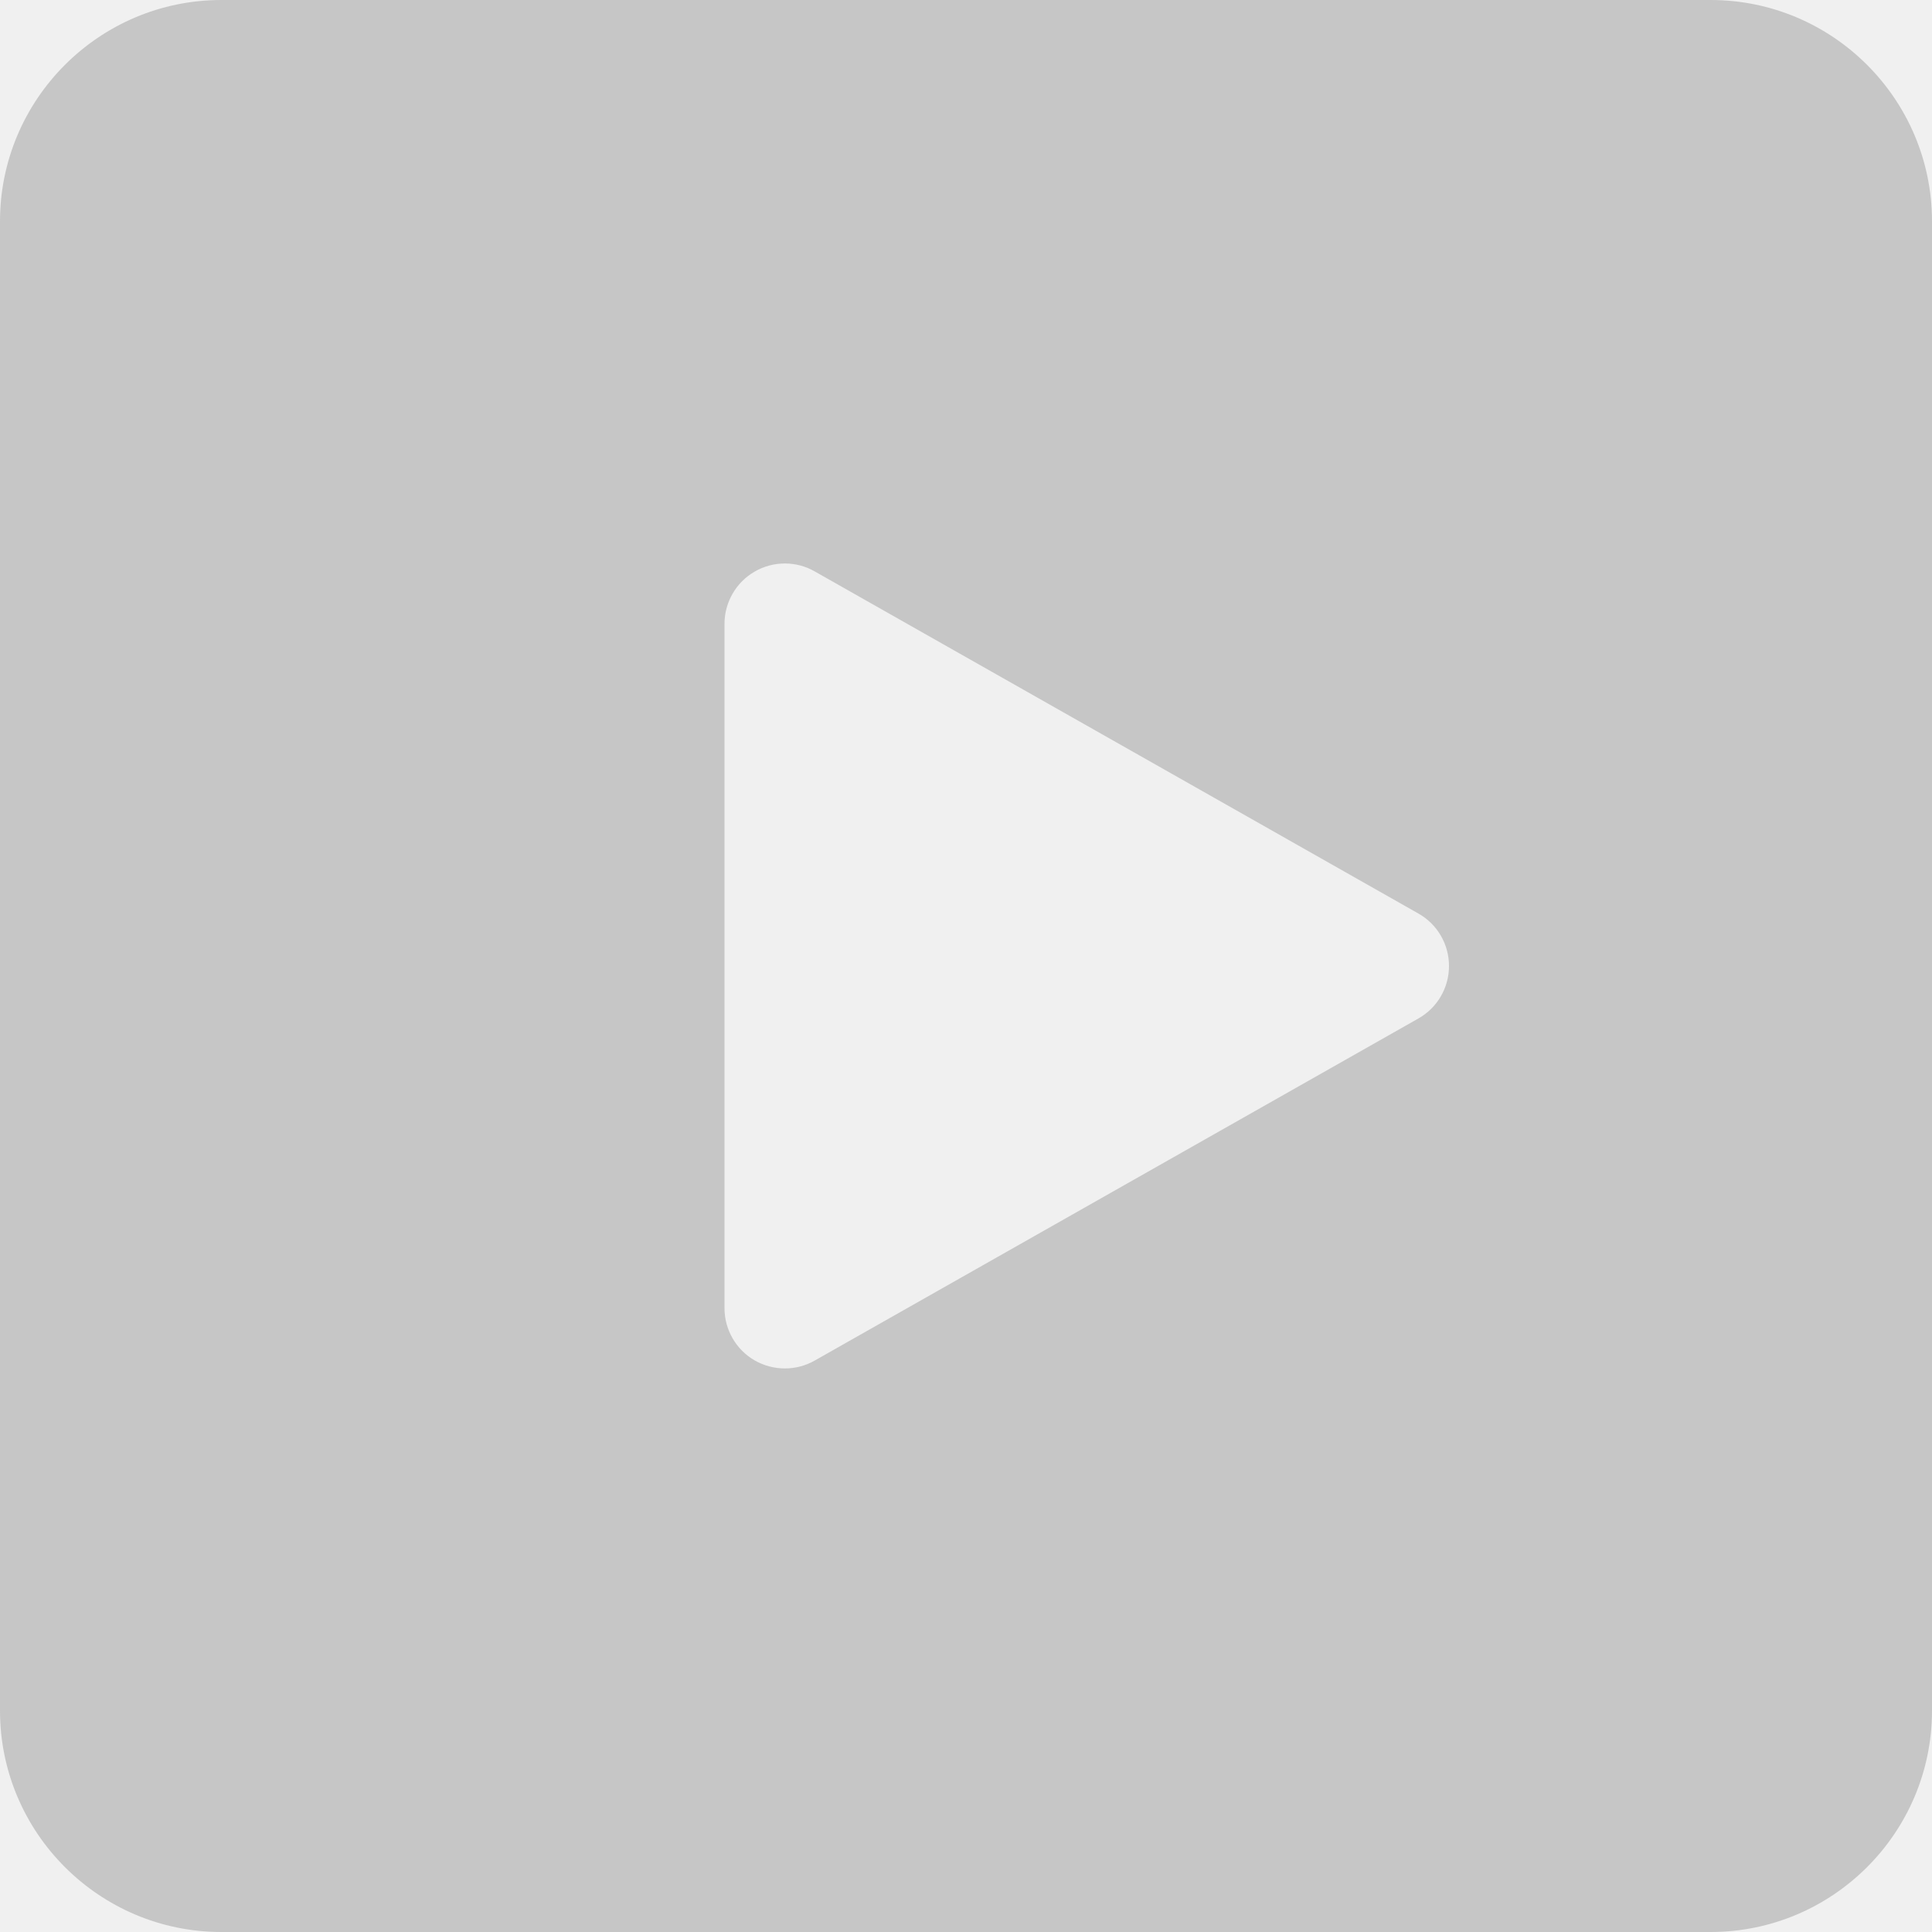
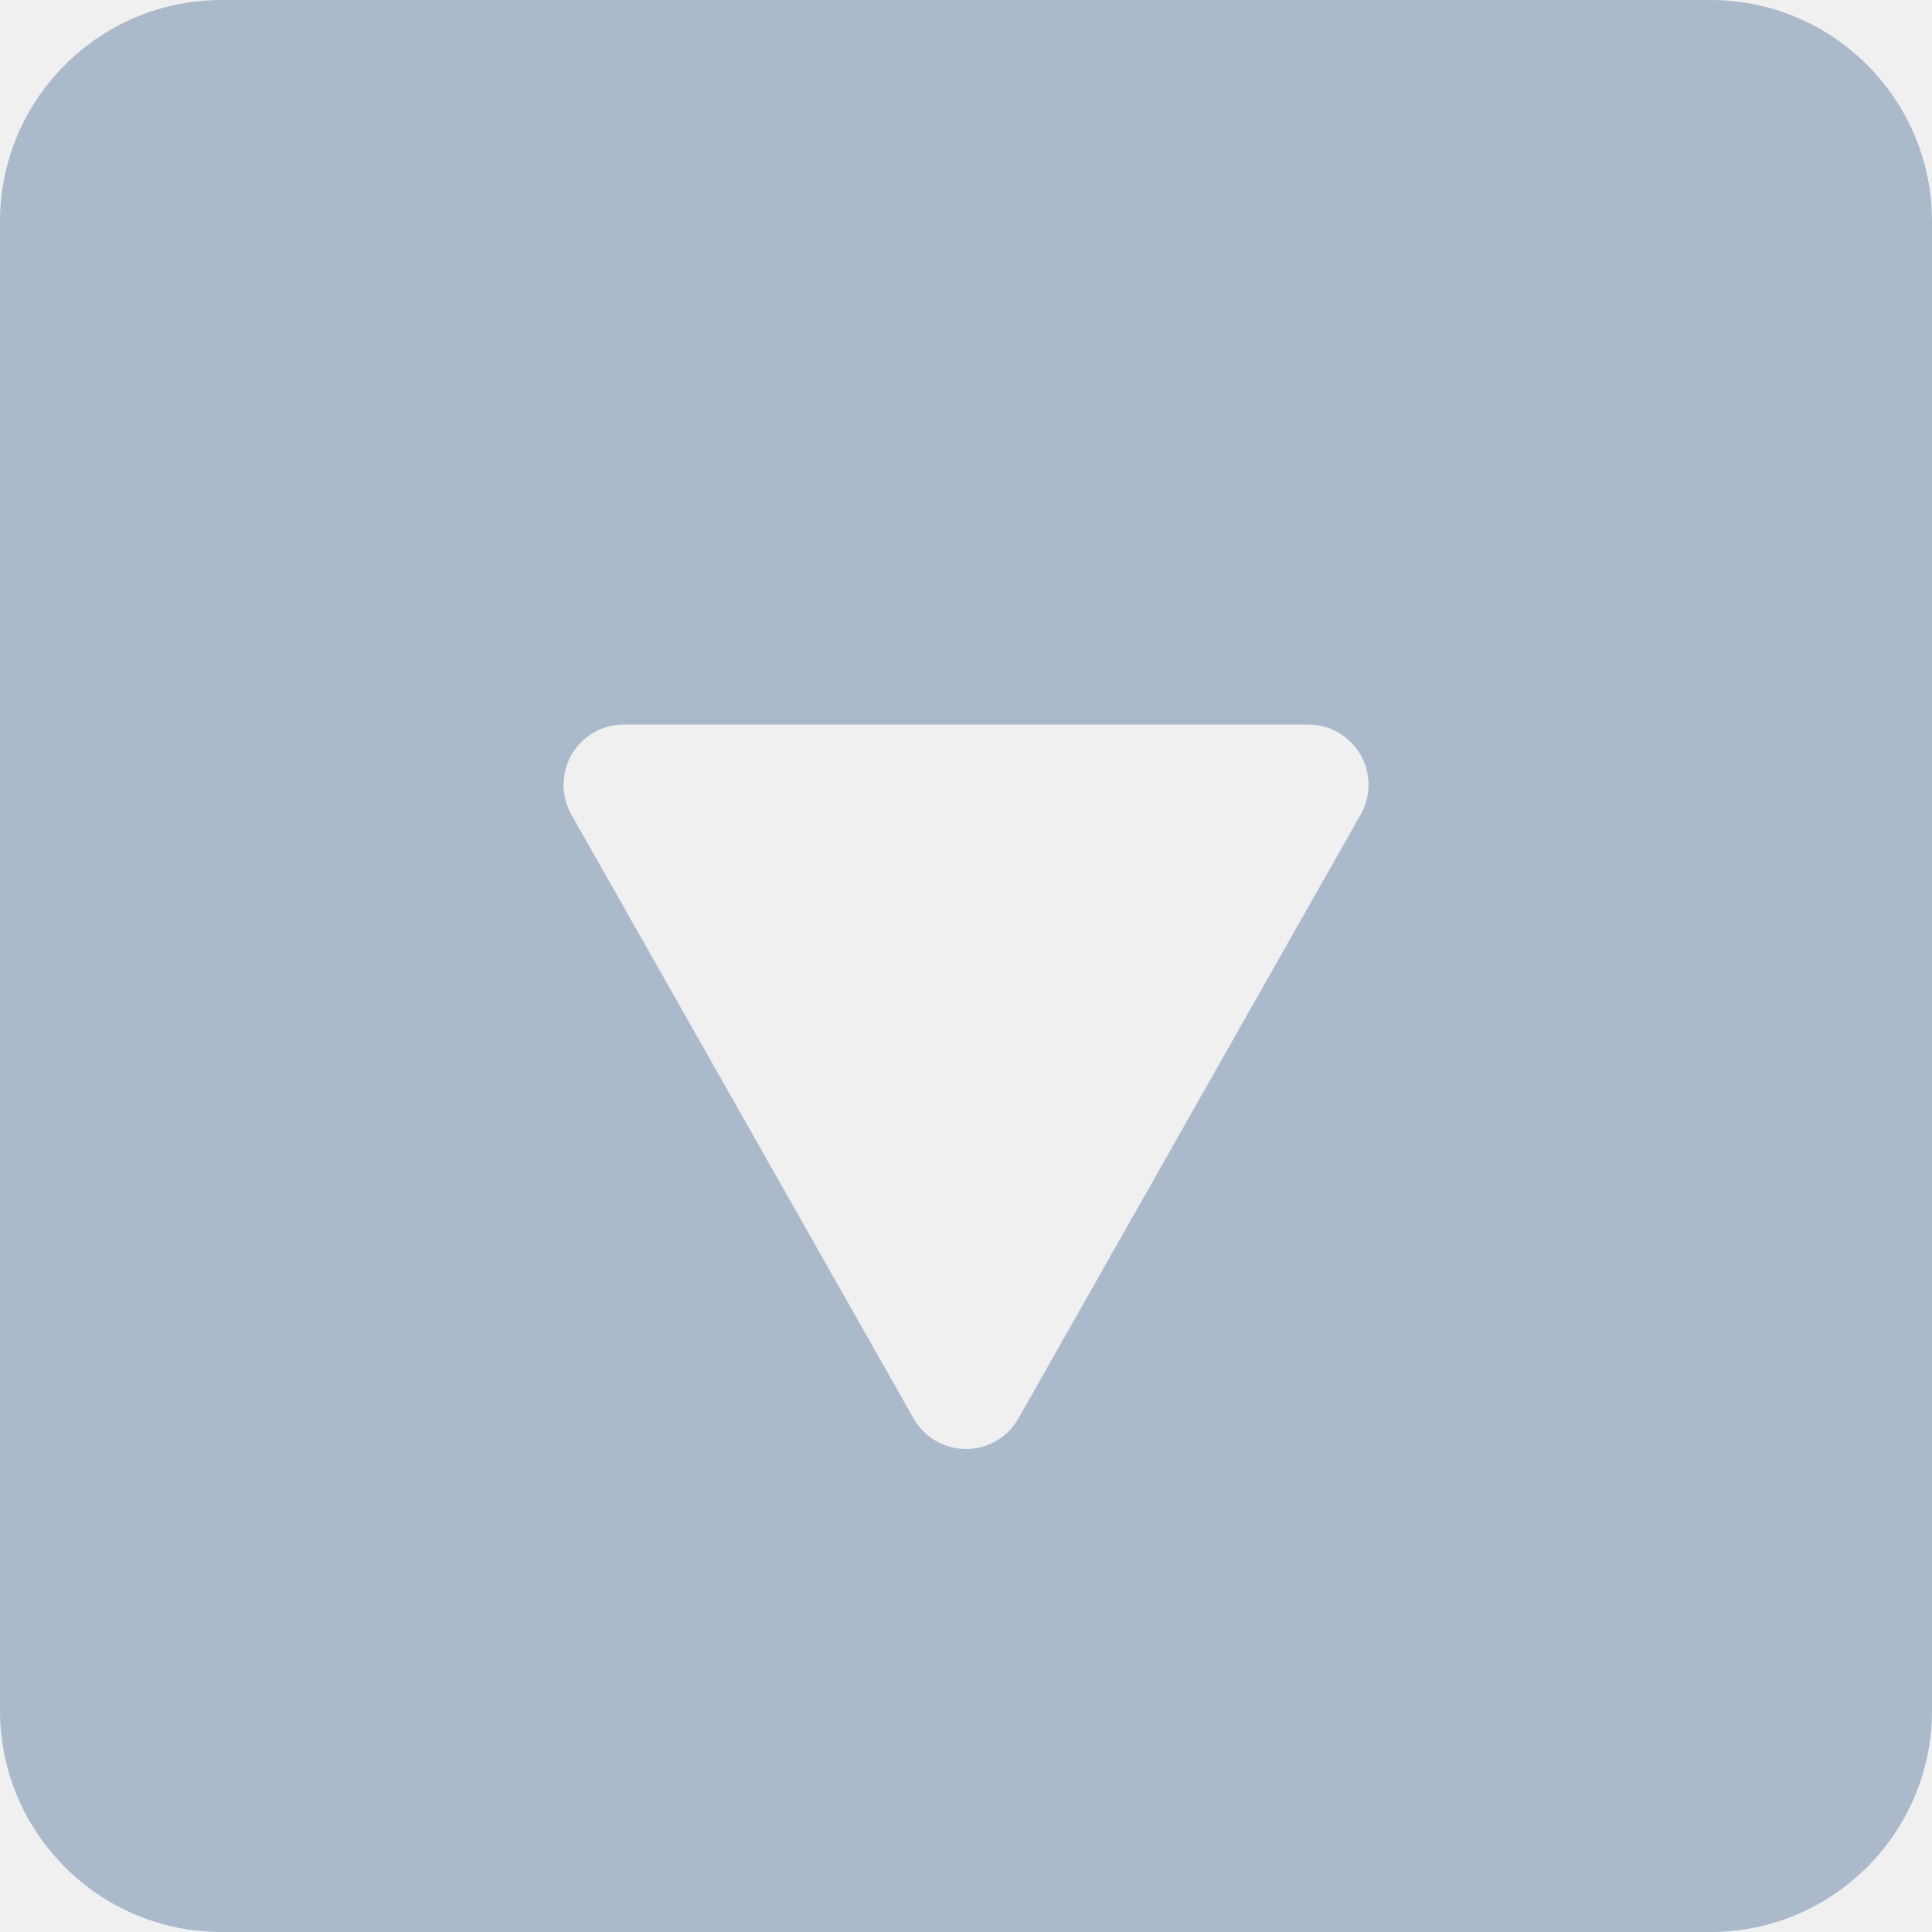
- <svg xmlns="http://www.w3.org/2000/svg" width="50" height="50" viewBox="0 0 50 50" fill="none">
-   <path d="M5.729 50L44.271 50C47.431 50 50 47.431 50 44.271L50 5.729C50 2.569 47.431 0 44.271 0L5.729 0C2.569 0 0 2.569 0 5.729L0 44.271C0 47.431 2.569 50 5.729 50ZM18.75 16.146C18.75 15.59 19.046 15.075 19.525 14.796C19.769 14.654 20.04 14.583 20.312 14.583C20.579 14.583 20.844 14.65 21.083 14.787L36.708 23.642C37.196 23.917 37.5 24.435 37.5 25C37.5 25.565 37.196 26.083 36.708 26.358L21.083 35.212C20.598 35.487 20.006 35.481 19.525 35.204C19.046 34.925 18.75 34.41 18.75 33.854V16.146Z" fill="#656565" fill-opacity="0.3" />
+ <svg xmlns="http://www.w3.org/2000/svg" width="20" height="20" viewBox="0 0 20 20" fill="none">
+   <g clip-path="url(#clip0)">
+     <path d="M0 2.292L0 17.708C0 18.973 1.028 20 2.292 20L17.708 20C18.973 20 20 18.973 20 17.708L20 2.292C20 1.028 18.973 0 17.708 0L2.292 0C1.028 0 0 1.028 0 2.292ZM13.542 7.5C13.764 7.5 13.97 7.618 14.082 7.81C14.138 7.907 14.167 8.016 14.167 8.125C14.167 8.232 14.14 8.338 14.085 8.433L10.543 14.683C10.433 14.878 10.226 15 10 15C9.774 15 9.567 14.878 9.457 14.683L5.915 8.433C5.805 8.239 5.808 8.002 5.918 7.81C6.03 7.618 6.236 7.5 6.458 7.5H13.542Z" fill="#AABACB" />
+   </g>
+   <defs>
+     <clipPath id="clip0">
+       <rect width="20" height="20" fill="white" transform="translate(20) rotate(90)" />
+     </clipPath>
+   </defs>
</svg>
